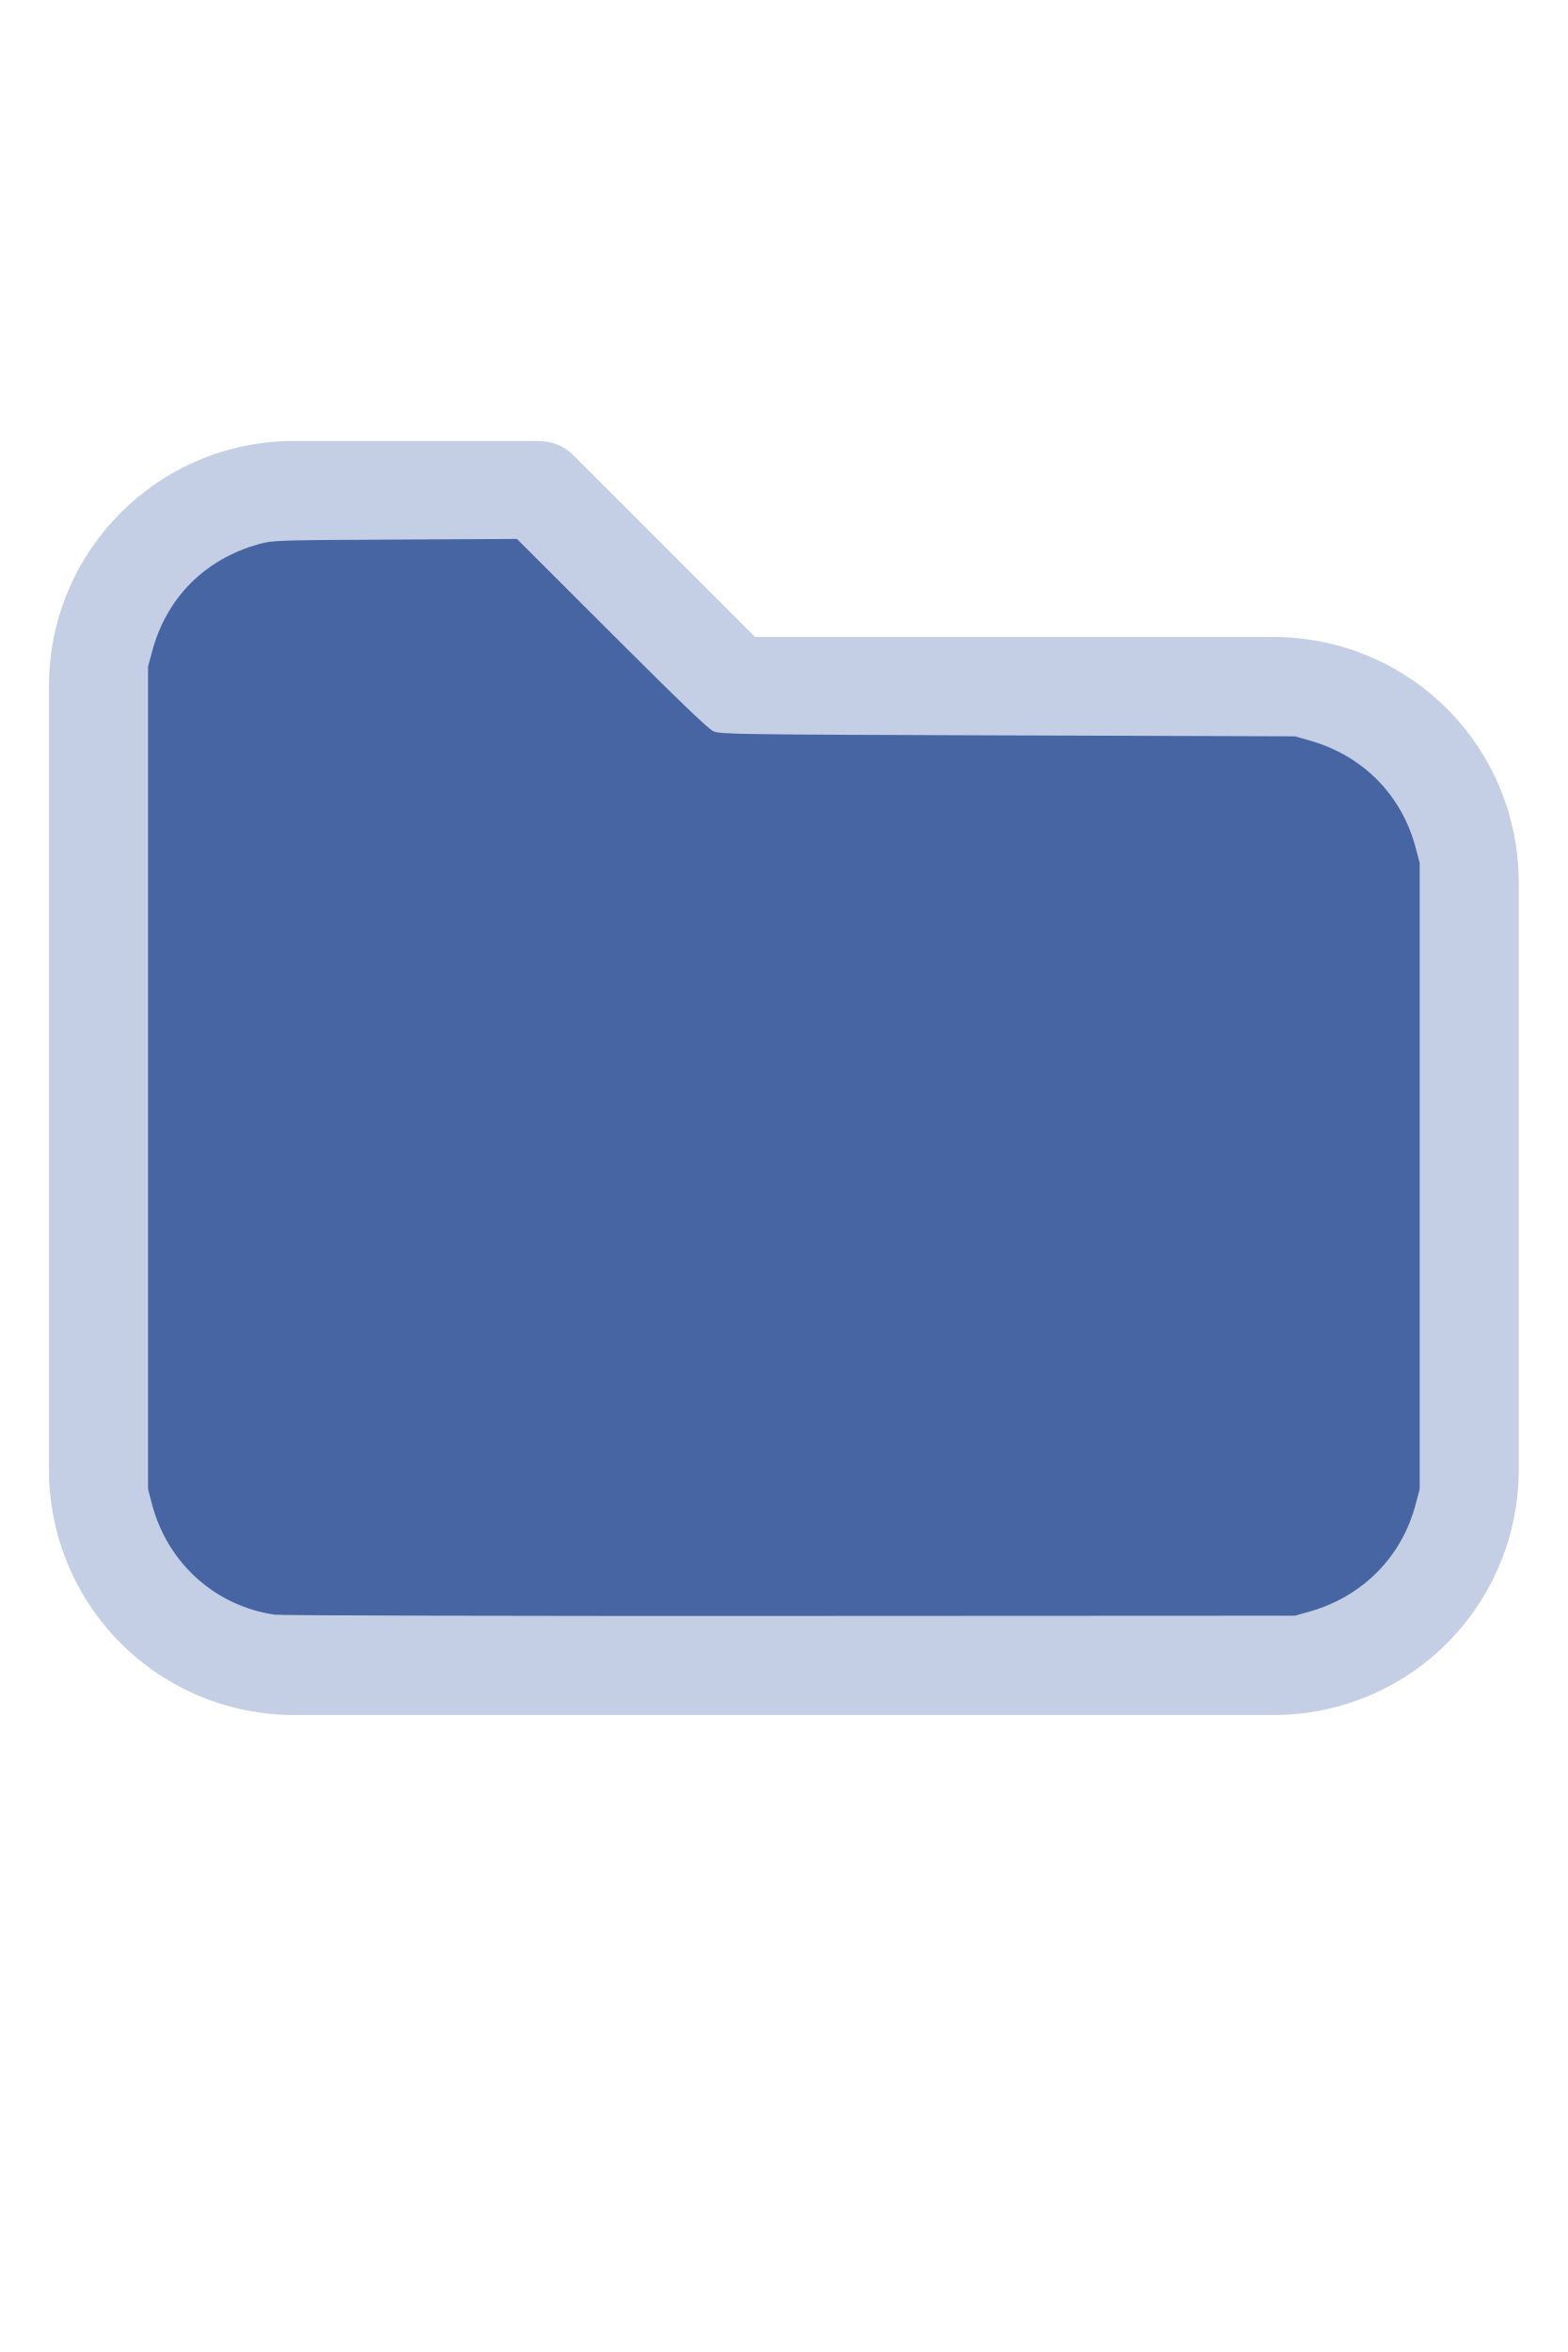
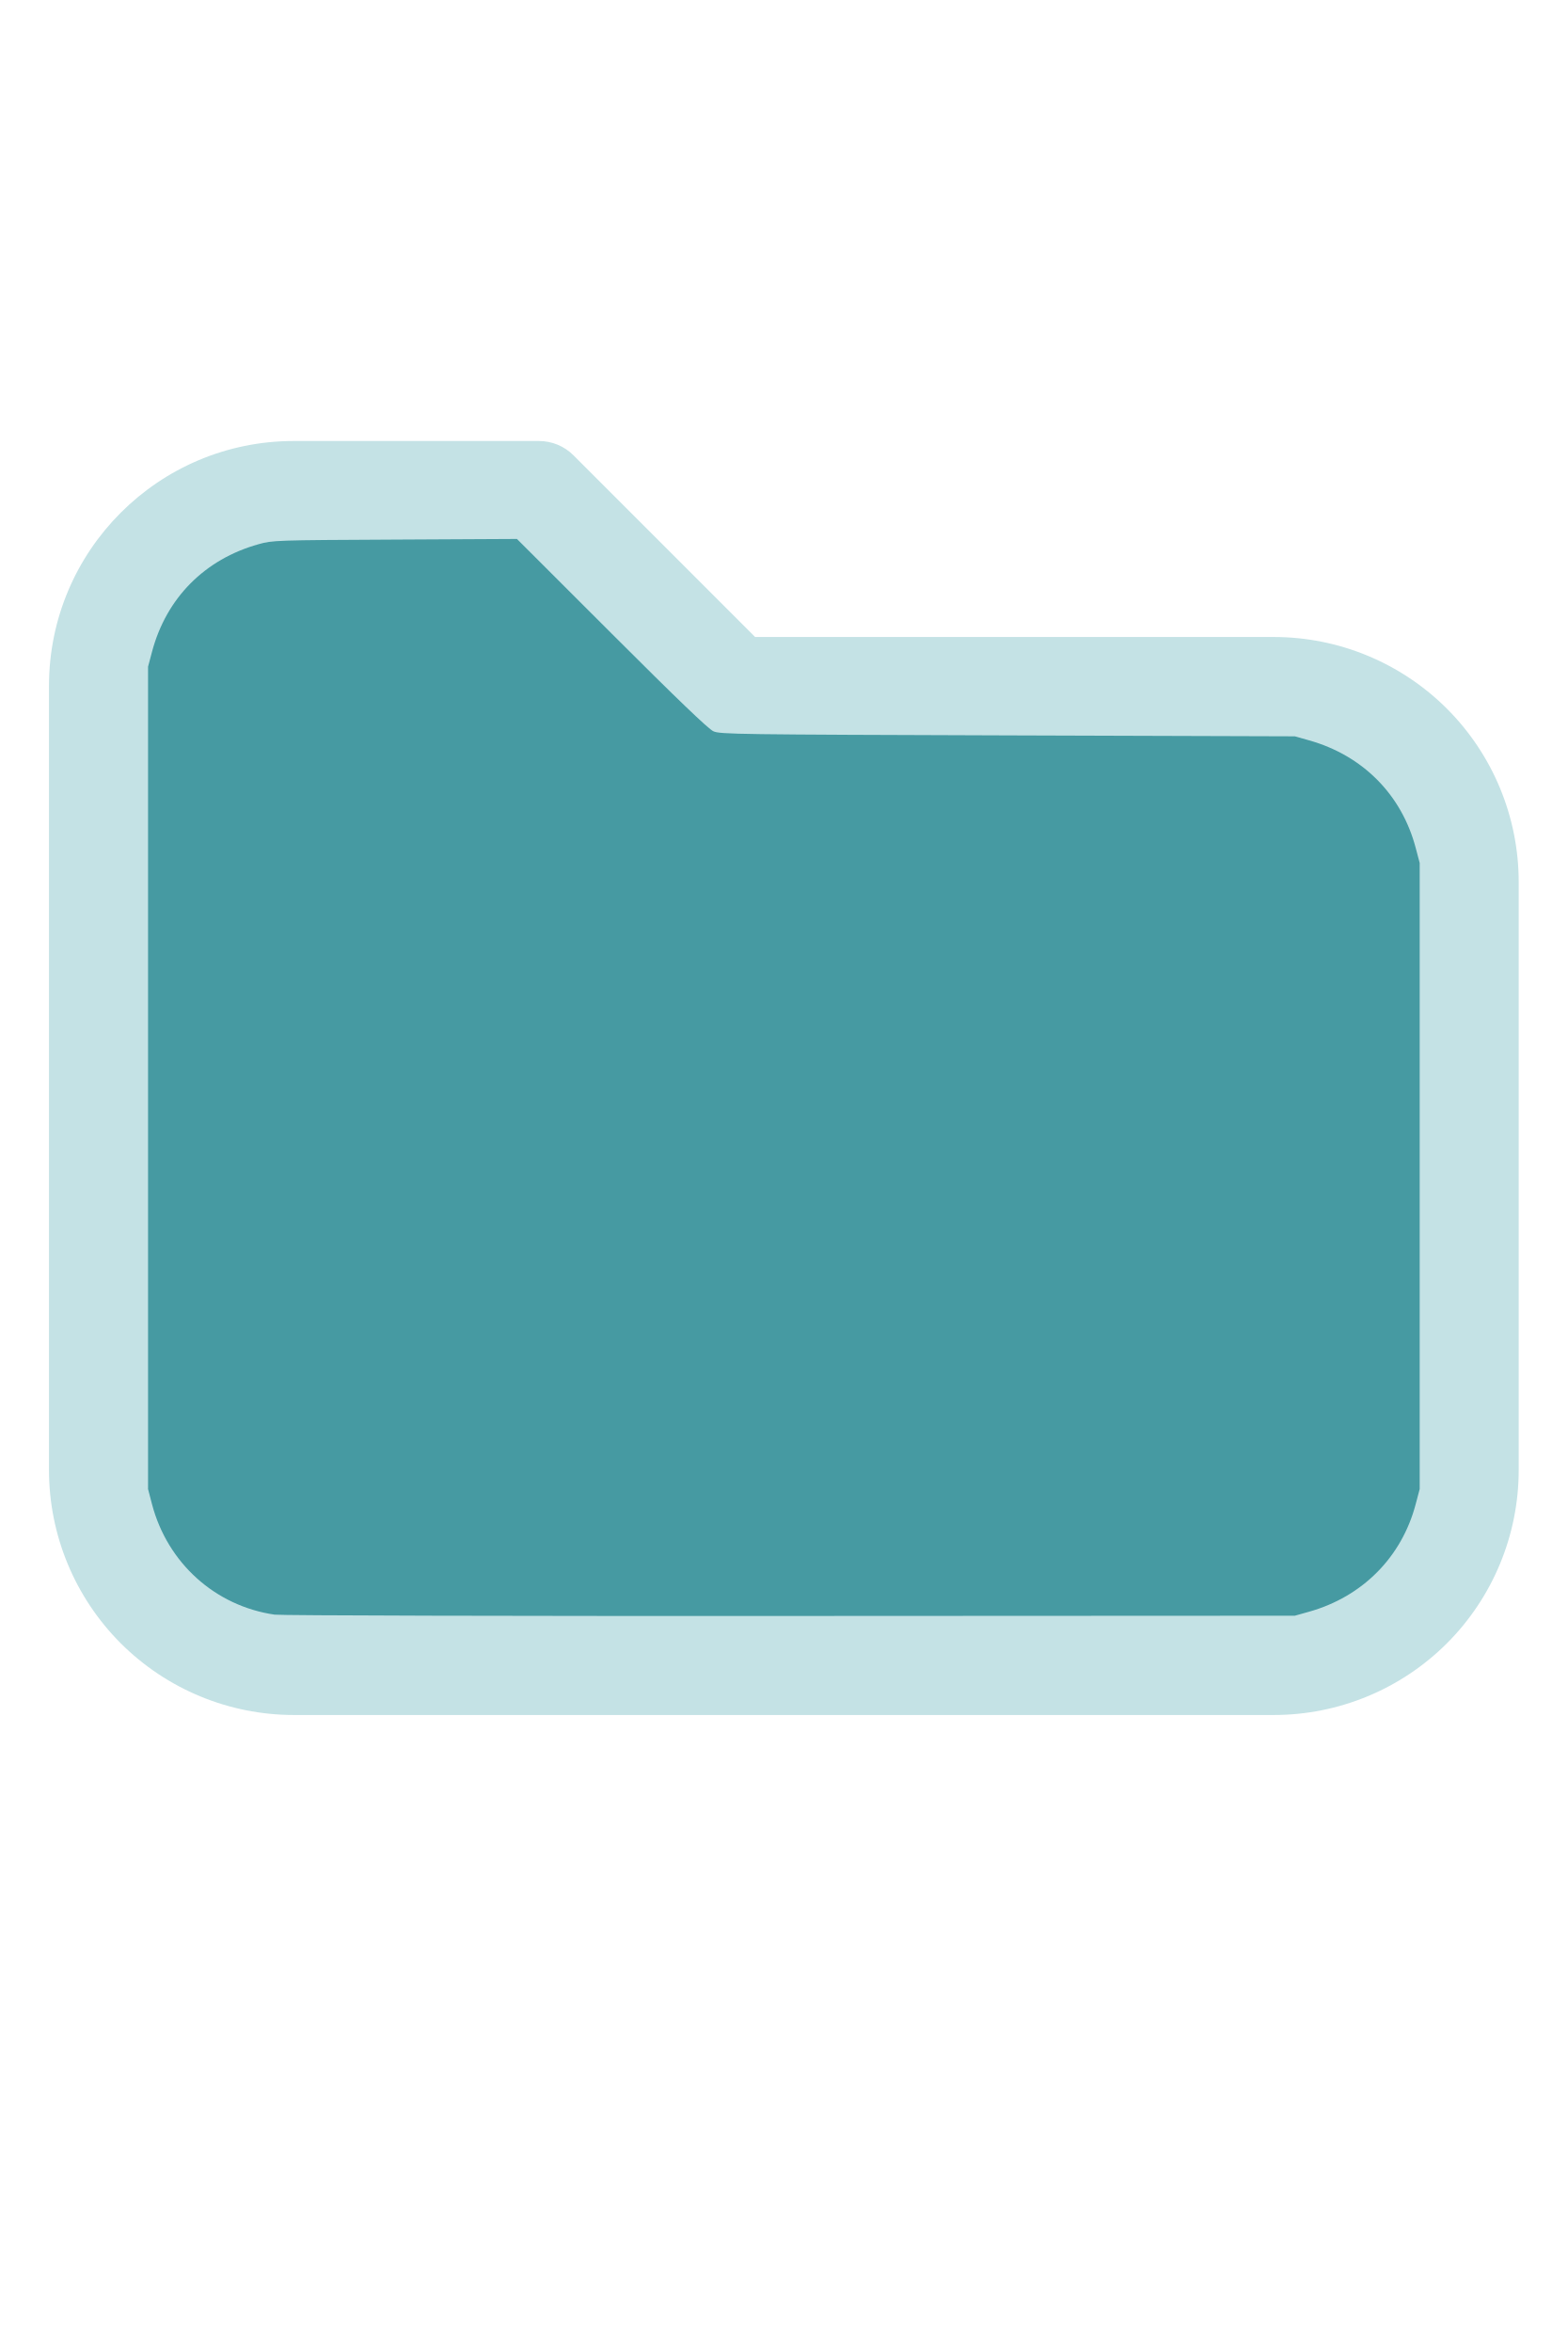
<svg xmlns="http://www.w3.org/2000/svg" version="1.1" width="16" height="24" viewBox="0 0 32 32" xml:space="preserve">
-   <g style="fill:#C4CFE5;">
+   <g style="fill:#C4E2E5;">
    <path d="M1,5.998l-0,16.002c-0,1.326 0.527,2.598 1.464,3.536c0.938,0.937 2.21,1.464 3.536,1.464c5.322,0 14.678,-0 20,0c1.326,0 2.598,-0.527 3.536,-1.464c0.937,-0.938 1.464,-2.21 1.464,-3.536c0,-3.486 0,-8.514 0,-12c0,-1.326 -0.527,-2.598 -1.464,-3.536c-0.938,-0.937 -2.21,-1.464 -3.536,-1.464c-0,0 -10.586,0 -10.586,0c0,-0 -3.707,-3.707 -3.707,-3.707c-0.187,-0.188 -0.442,-0.293 -0.707,-0.293l-5.002,0c-2.76,0 -4.998,2.238 -4.998,4.998Zm2,-0l-0,16.002c-0,0.796 0.316,1.559 0.879,2.121c0.562,0.563 1.325,0.879 2.121,0.879l20,0c0.796,0 1.559,-0.316 2.121,-0.879c0.563,-0.562 0.879,-1.325 0.879,-2.121c0,-3.486 0,-8.514 0,-12c0,-0.796 -0.316,-1.559 -0.879,-2.121c-0.562,-0.563 -1.325,-0.879 -2.121,-0.879c-7.738,0 -11,0 -11,0c-0.265,0 -0.52,-0.105 -0.707,-0.293c-0,0 -3.707,-3.707 -3.707,-3.707c-0,0 -4.588,0 -4.588,0c-1.656,0 -2.998,1.342 -2.998,2.998Z" />
  </g>
-   <g style="fill:#4665A2;stroke-width:0;">
+   <g style="fill:#469AA2;stroke-width:0;">
    <path d="M 5.606,24.952 C 4.392,24.775 3.42,23.9 3.103,22.699 L 3.022,22.389 V 13.998 5.606 L 3.104,5.298 C 3.396,4.203 4.18,3.412 5.279,3.106 5.565,3.026 5.615,3.024 8.061,3.012 l 2.491,-0.013 1.932,1.93 c 1.344,1.343 1.976,1.95 2.078,1.995 0.137,0.062 0.474,0.066 6.007,0.084 l 5.861,0.019 0.291,0.082 c 1.095,0.308 1.89,1.109 2.176,2.193 l 0.082,0.309 V 16 22.389 l -0.082,0.309 c -0.284,1.079 -1.086,1.888 -2.176,2.194 l -0.291,0.082 -10.303,0.005 c -5.7,0.003 -10.4,-0.009 -10.521,-0.027 z" />
  </g>
</svg>
